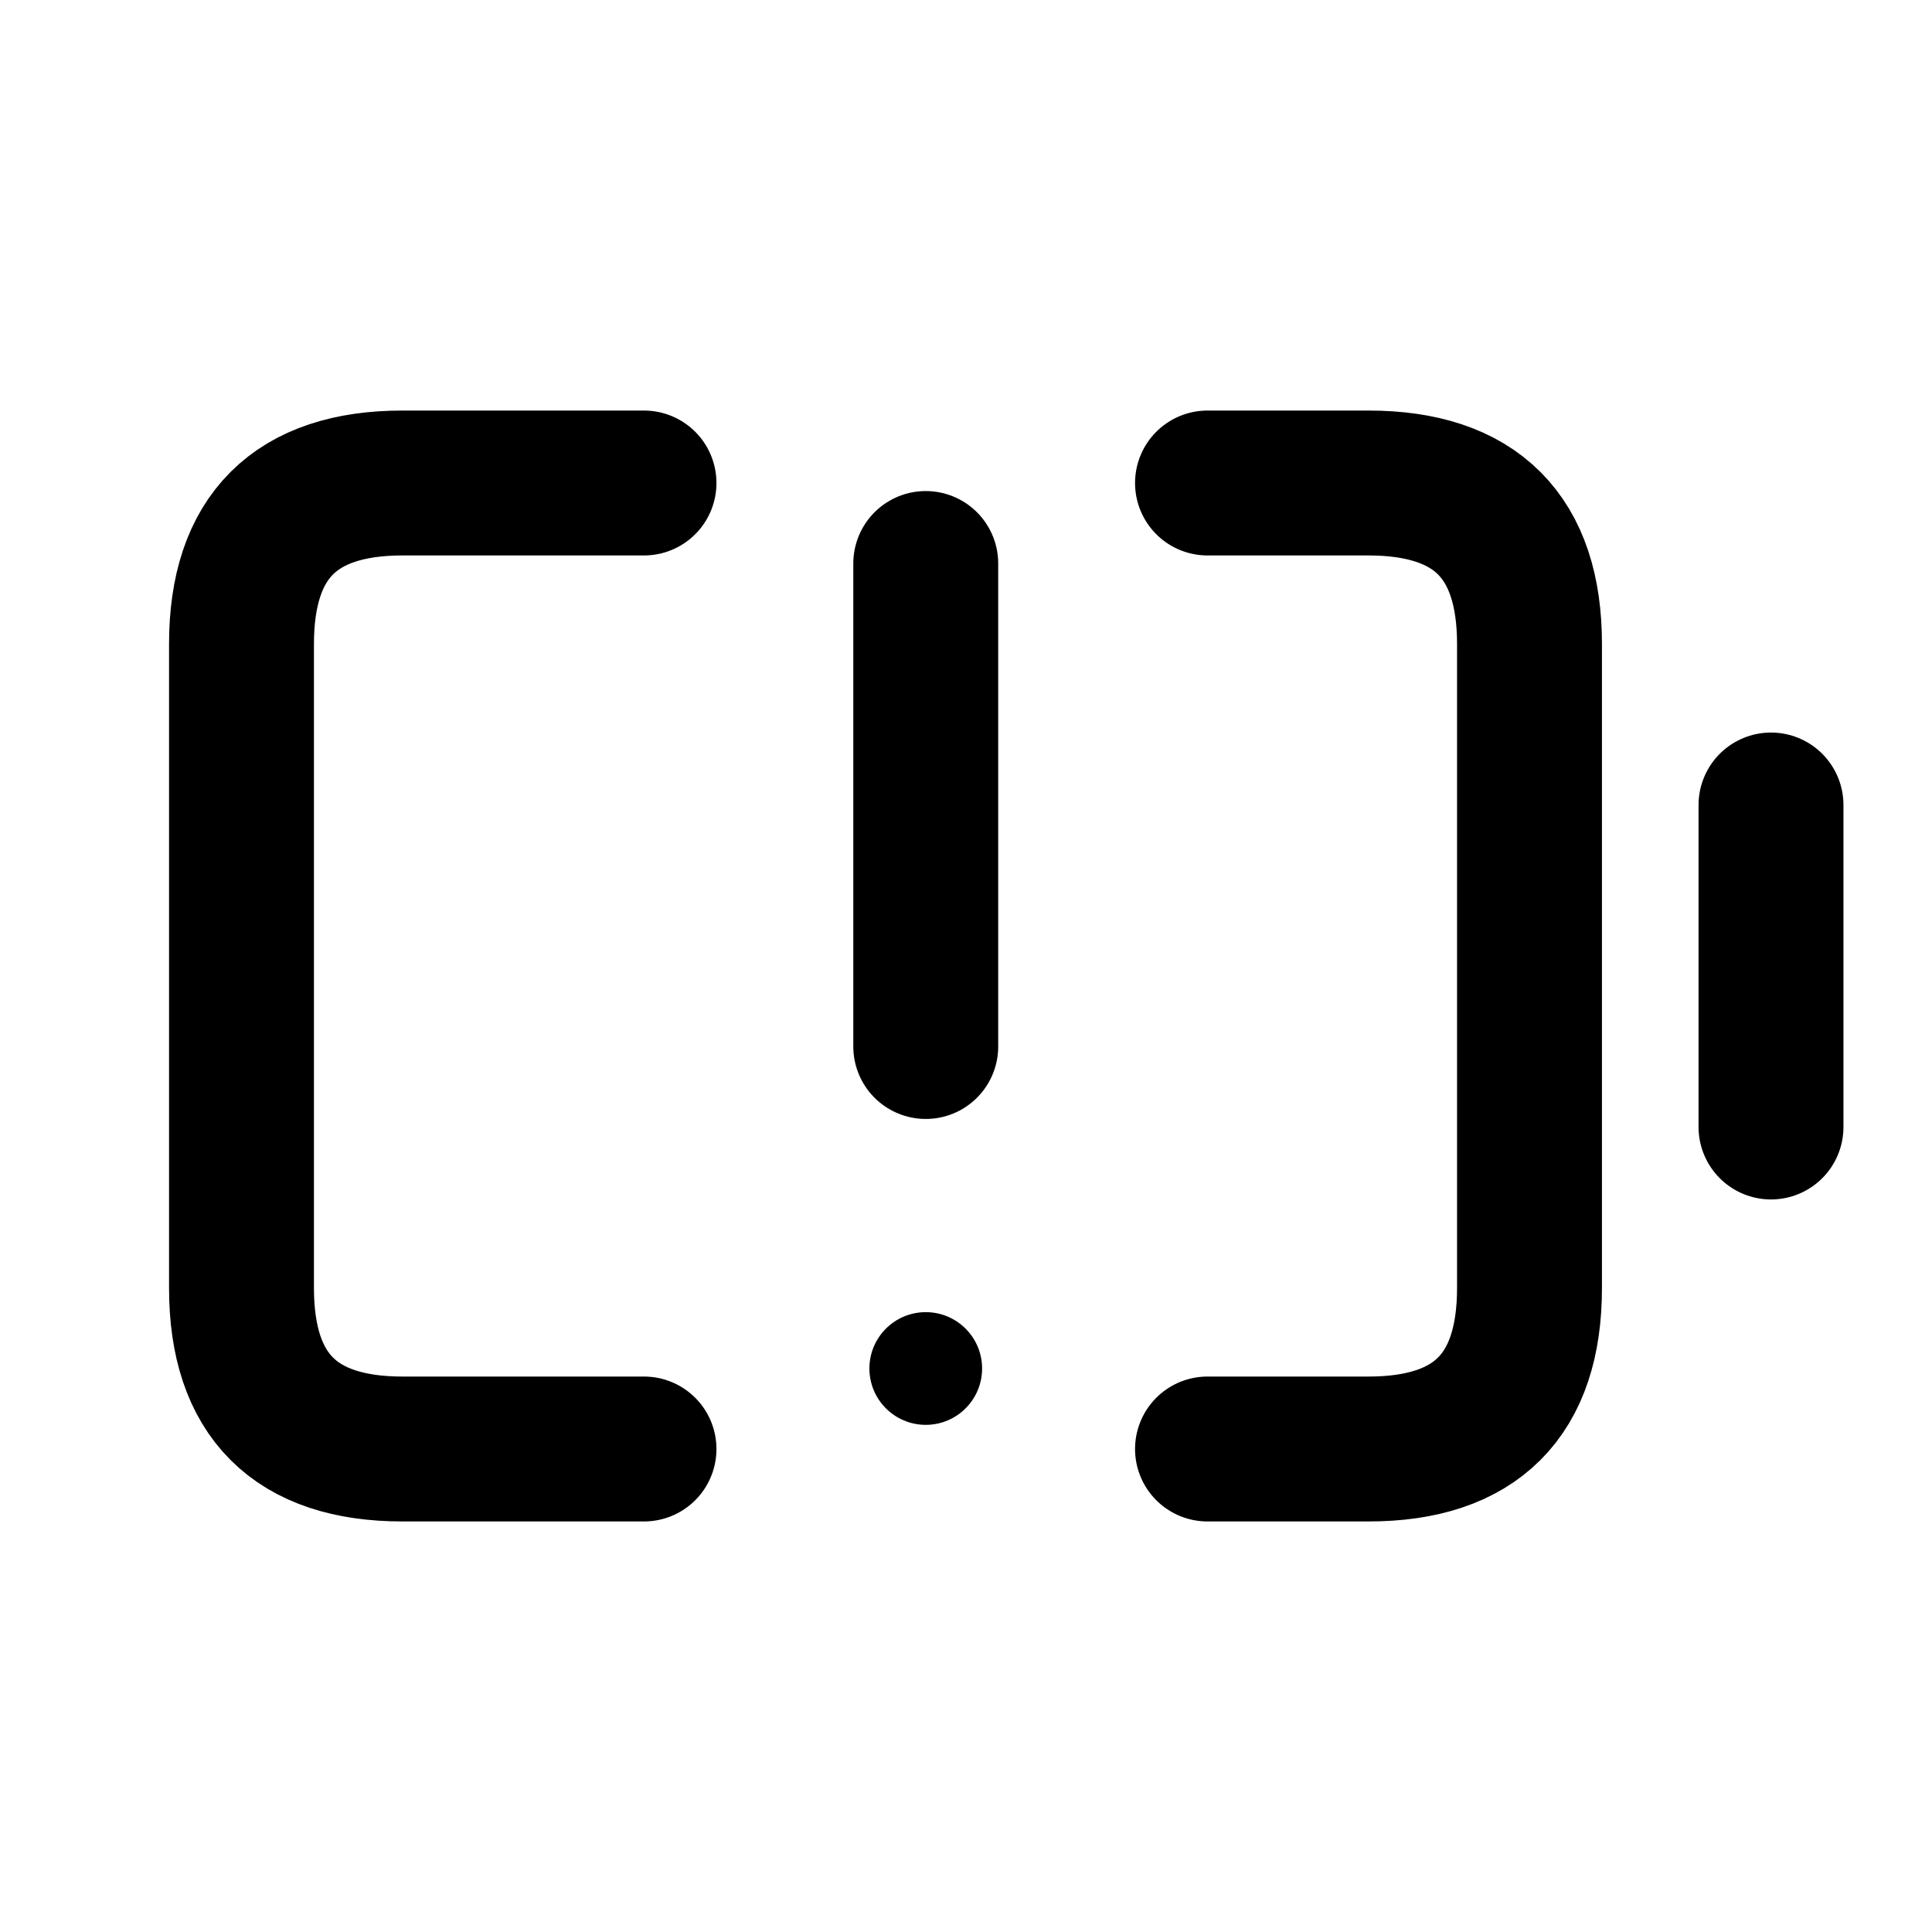
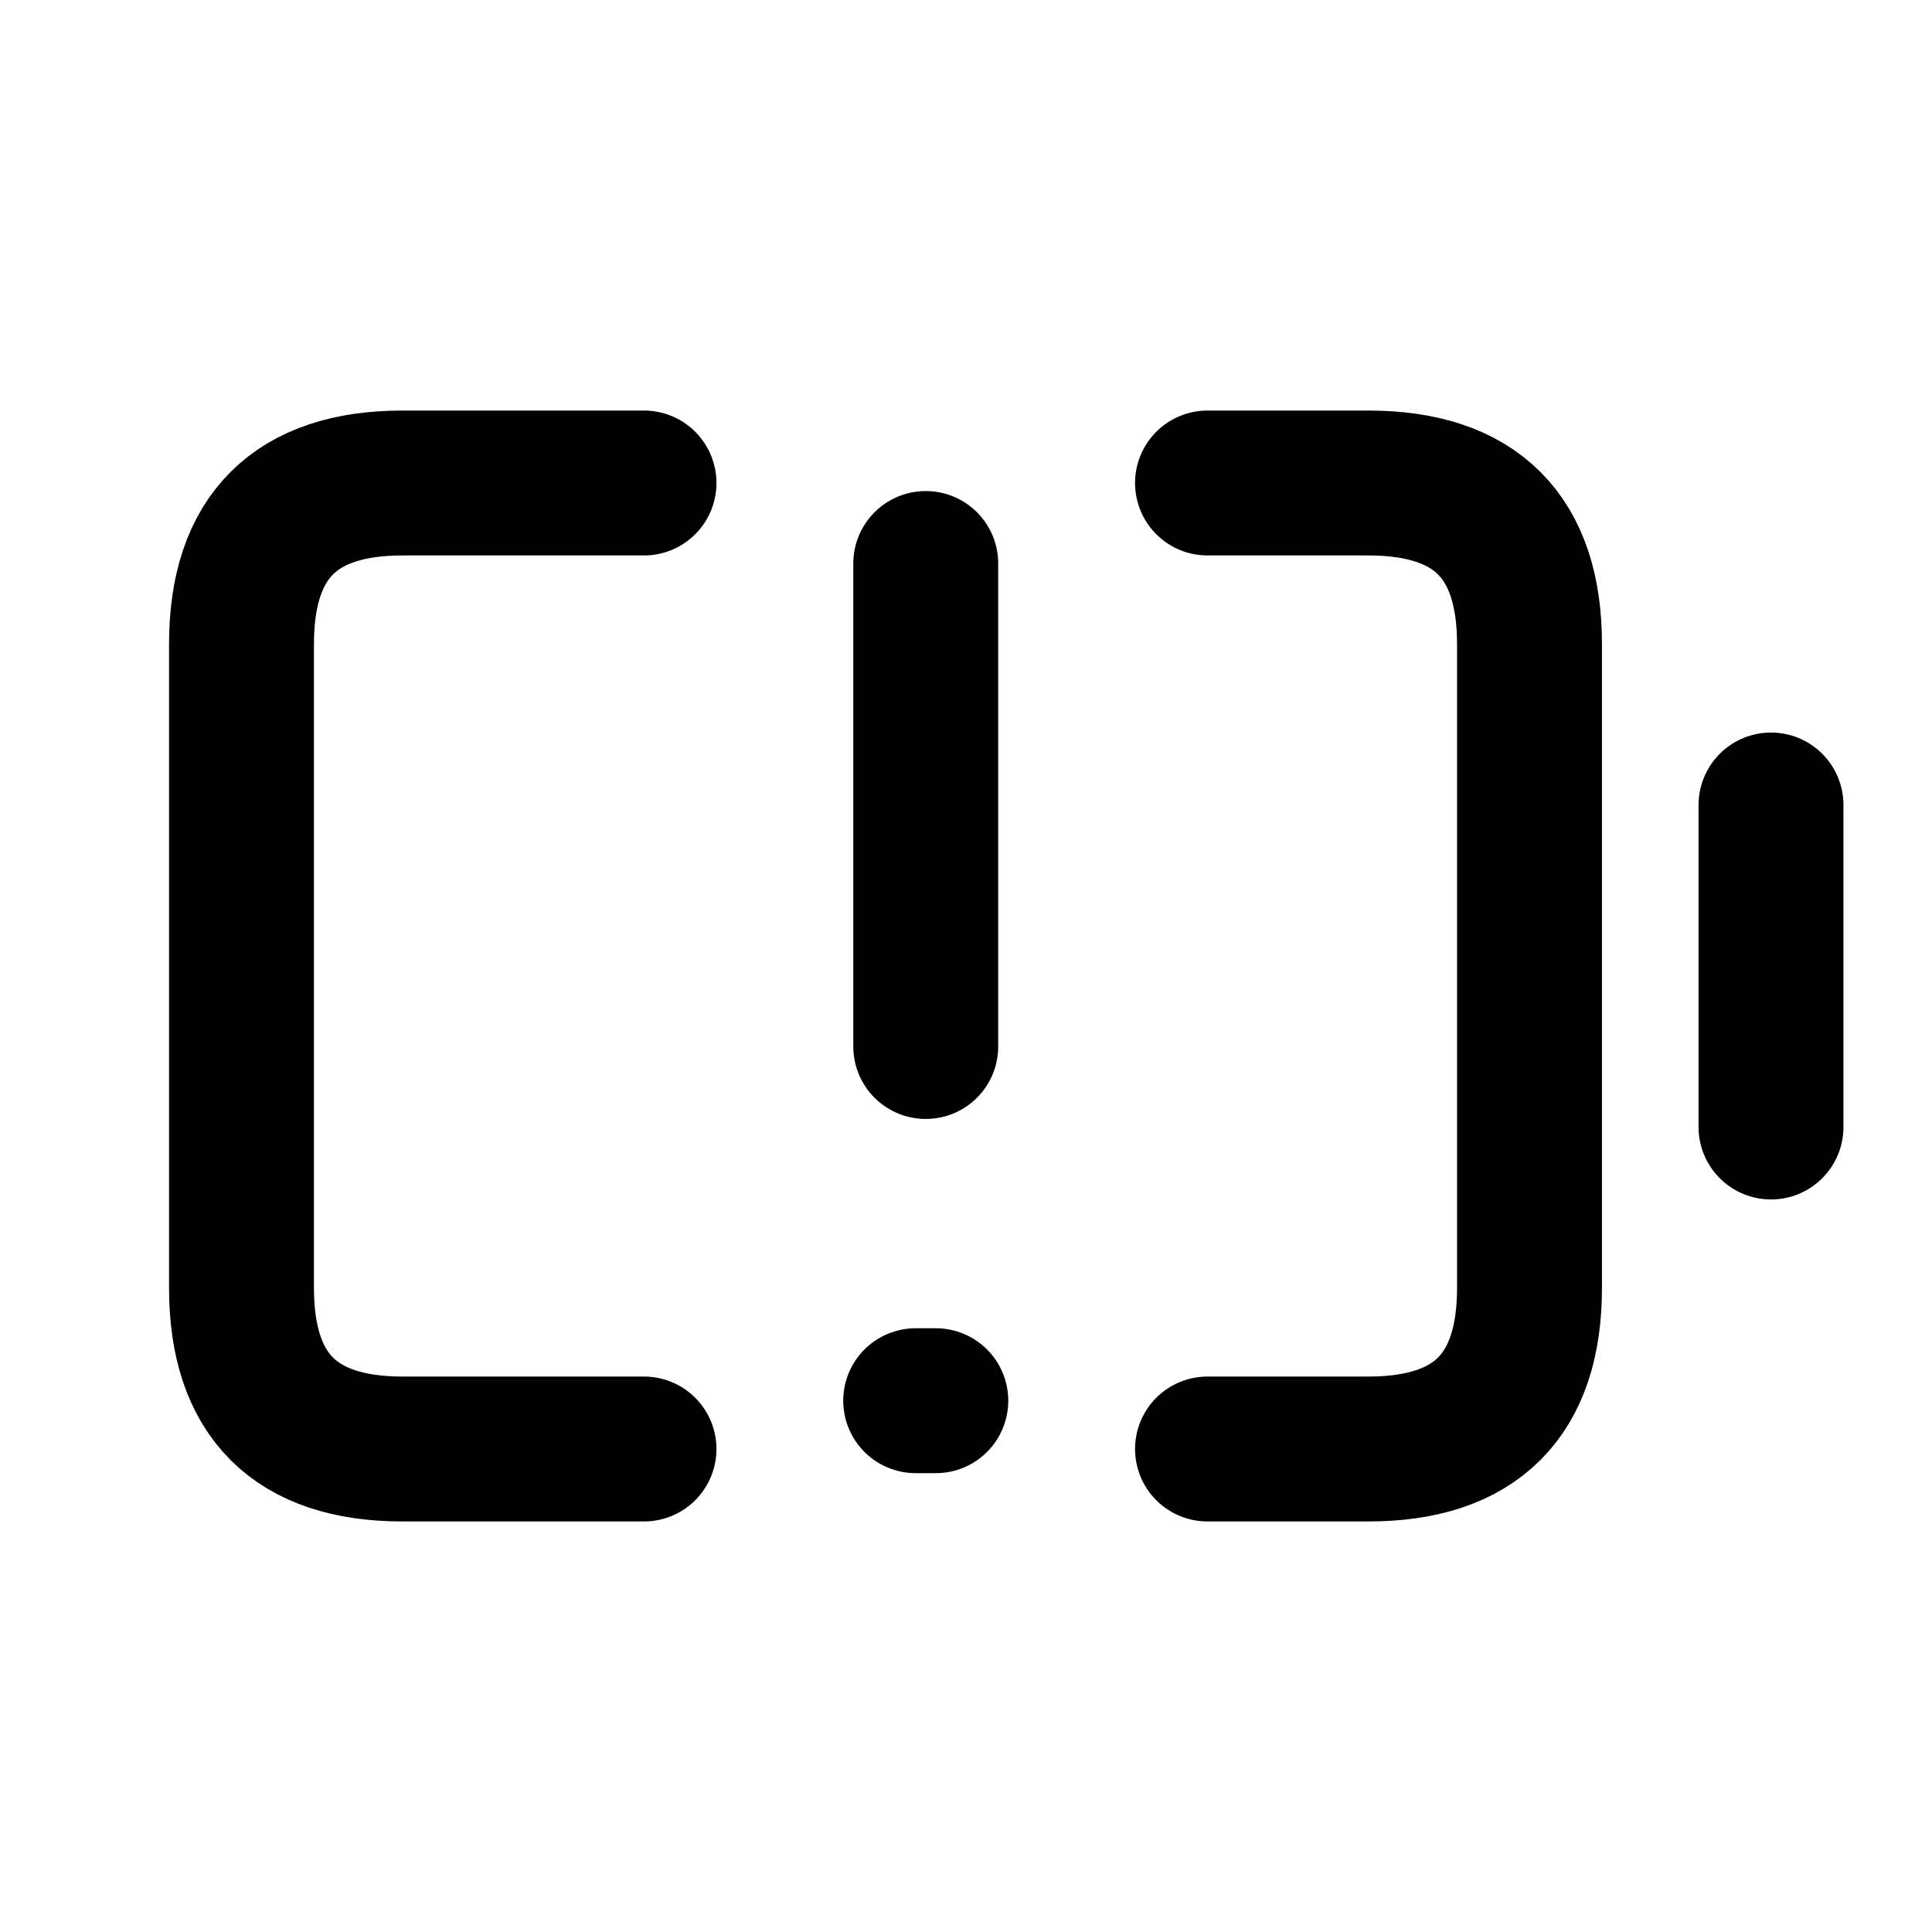
<svg xmlns="http://www.w3.org/2000/svg" width="24" height="24" viewBox="0 0 24 24" fill="none" stroke="currentColor" stroke-width="1.8" stroke-linecap="round" stroke-linejoin="round">
  <path d="M8 6H5q-2 0-2 2v8q0 2 2 2h3m7-12h2q2 0 2 2v8q0 2-2 2h-2M22 10v4M11.5 7v6" />
-   <circle cx="11.5" cy="17" r="0.7" fill="currentColor" stroke="none" />
+   <path d="M11.375 17.4h0.25" />
</svg>
